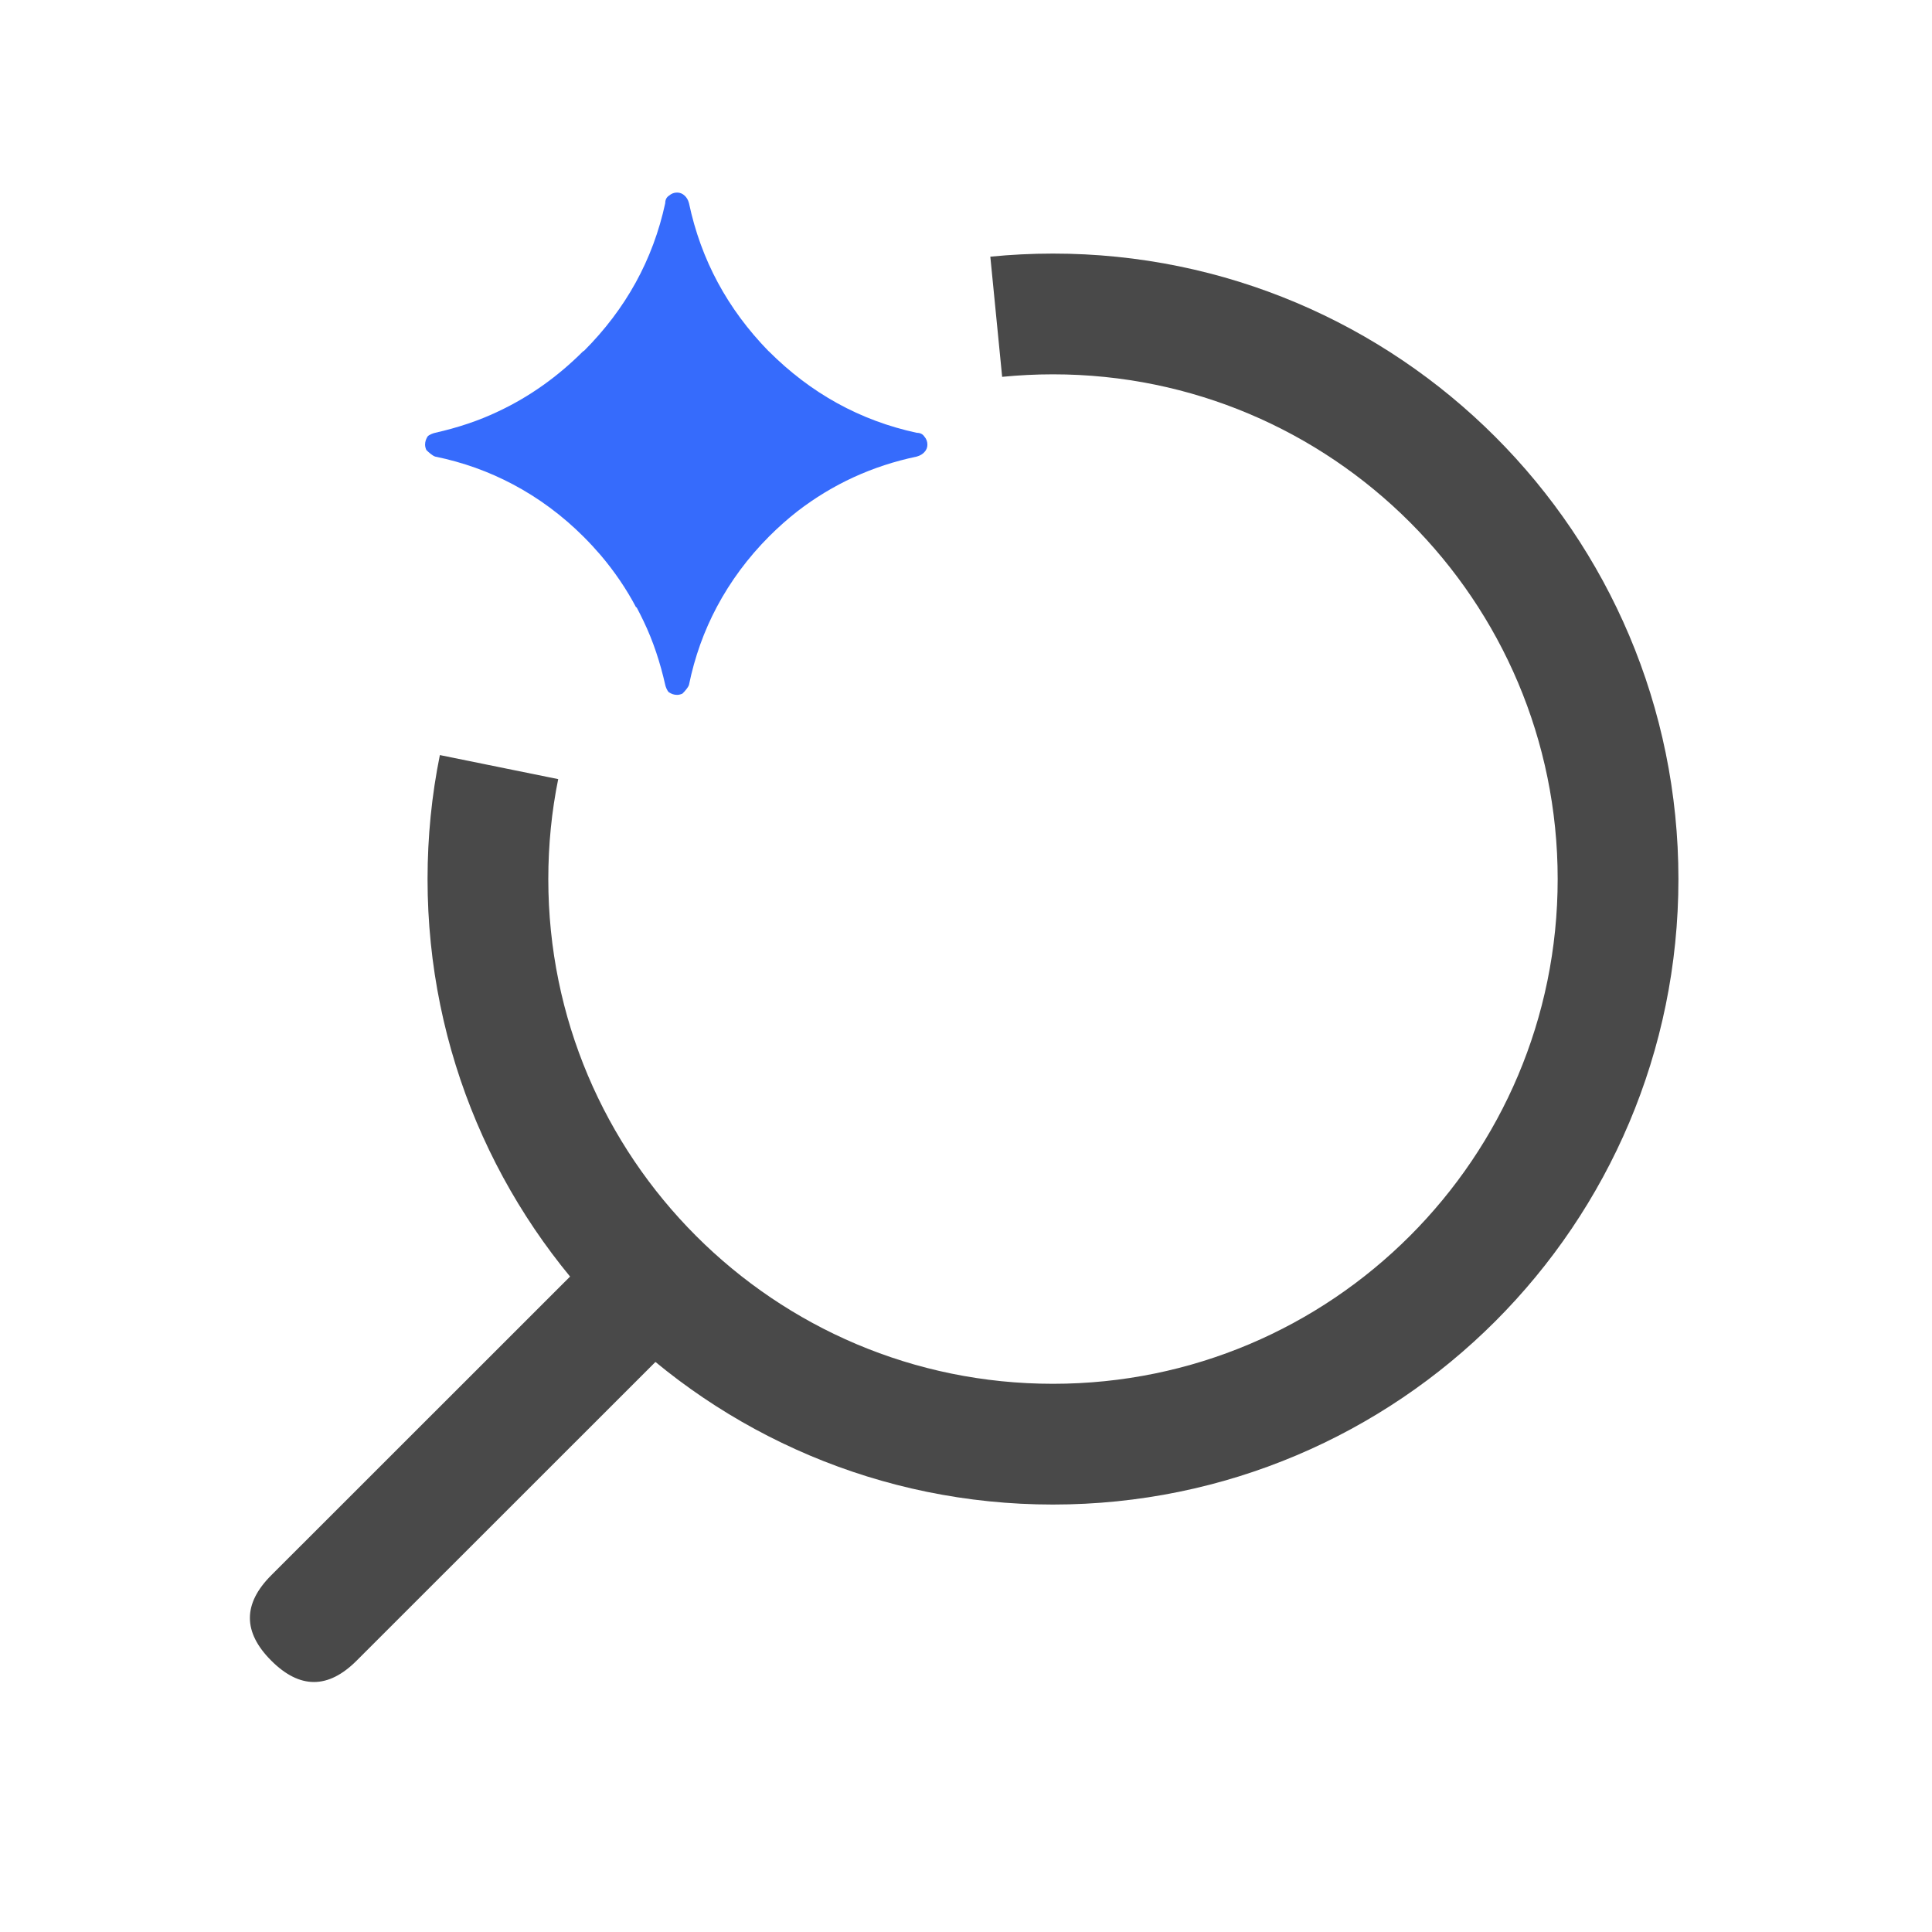
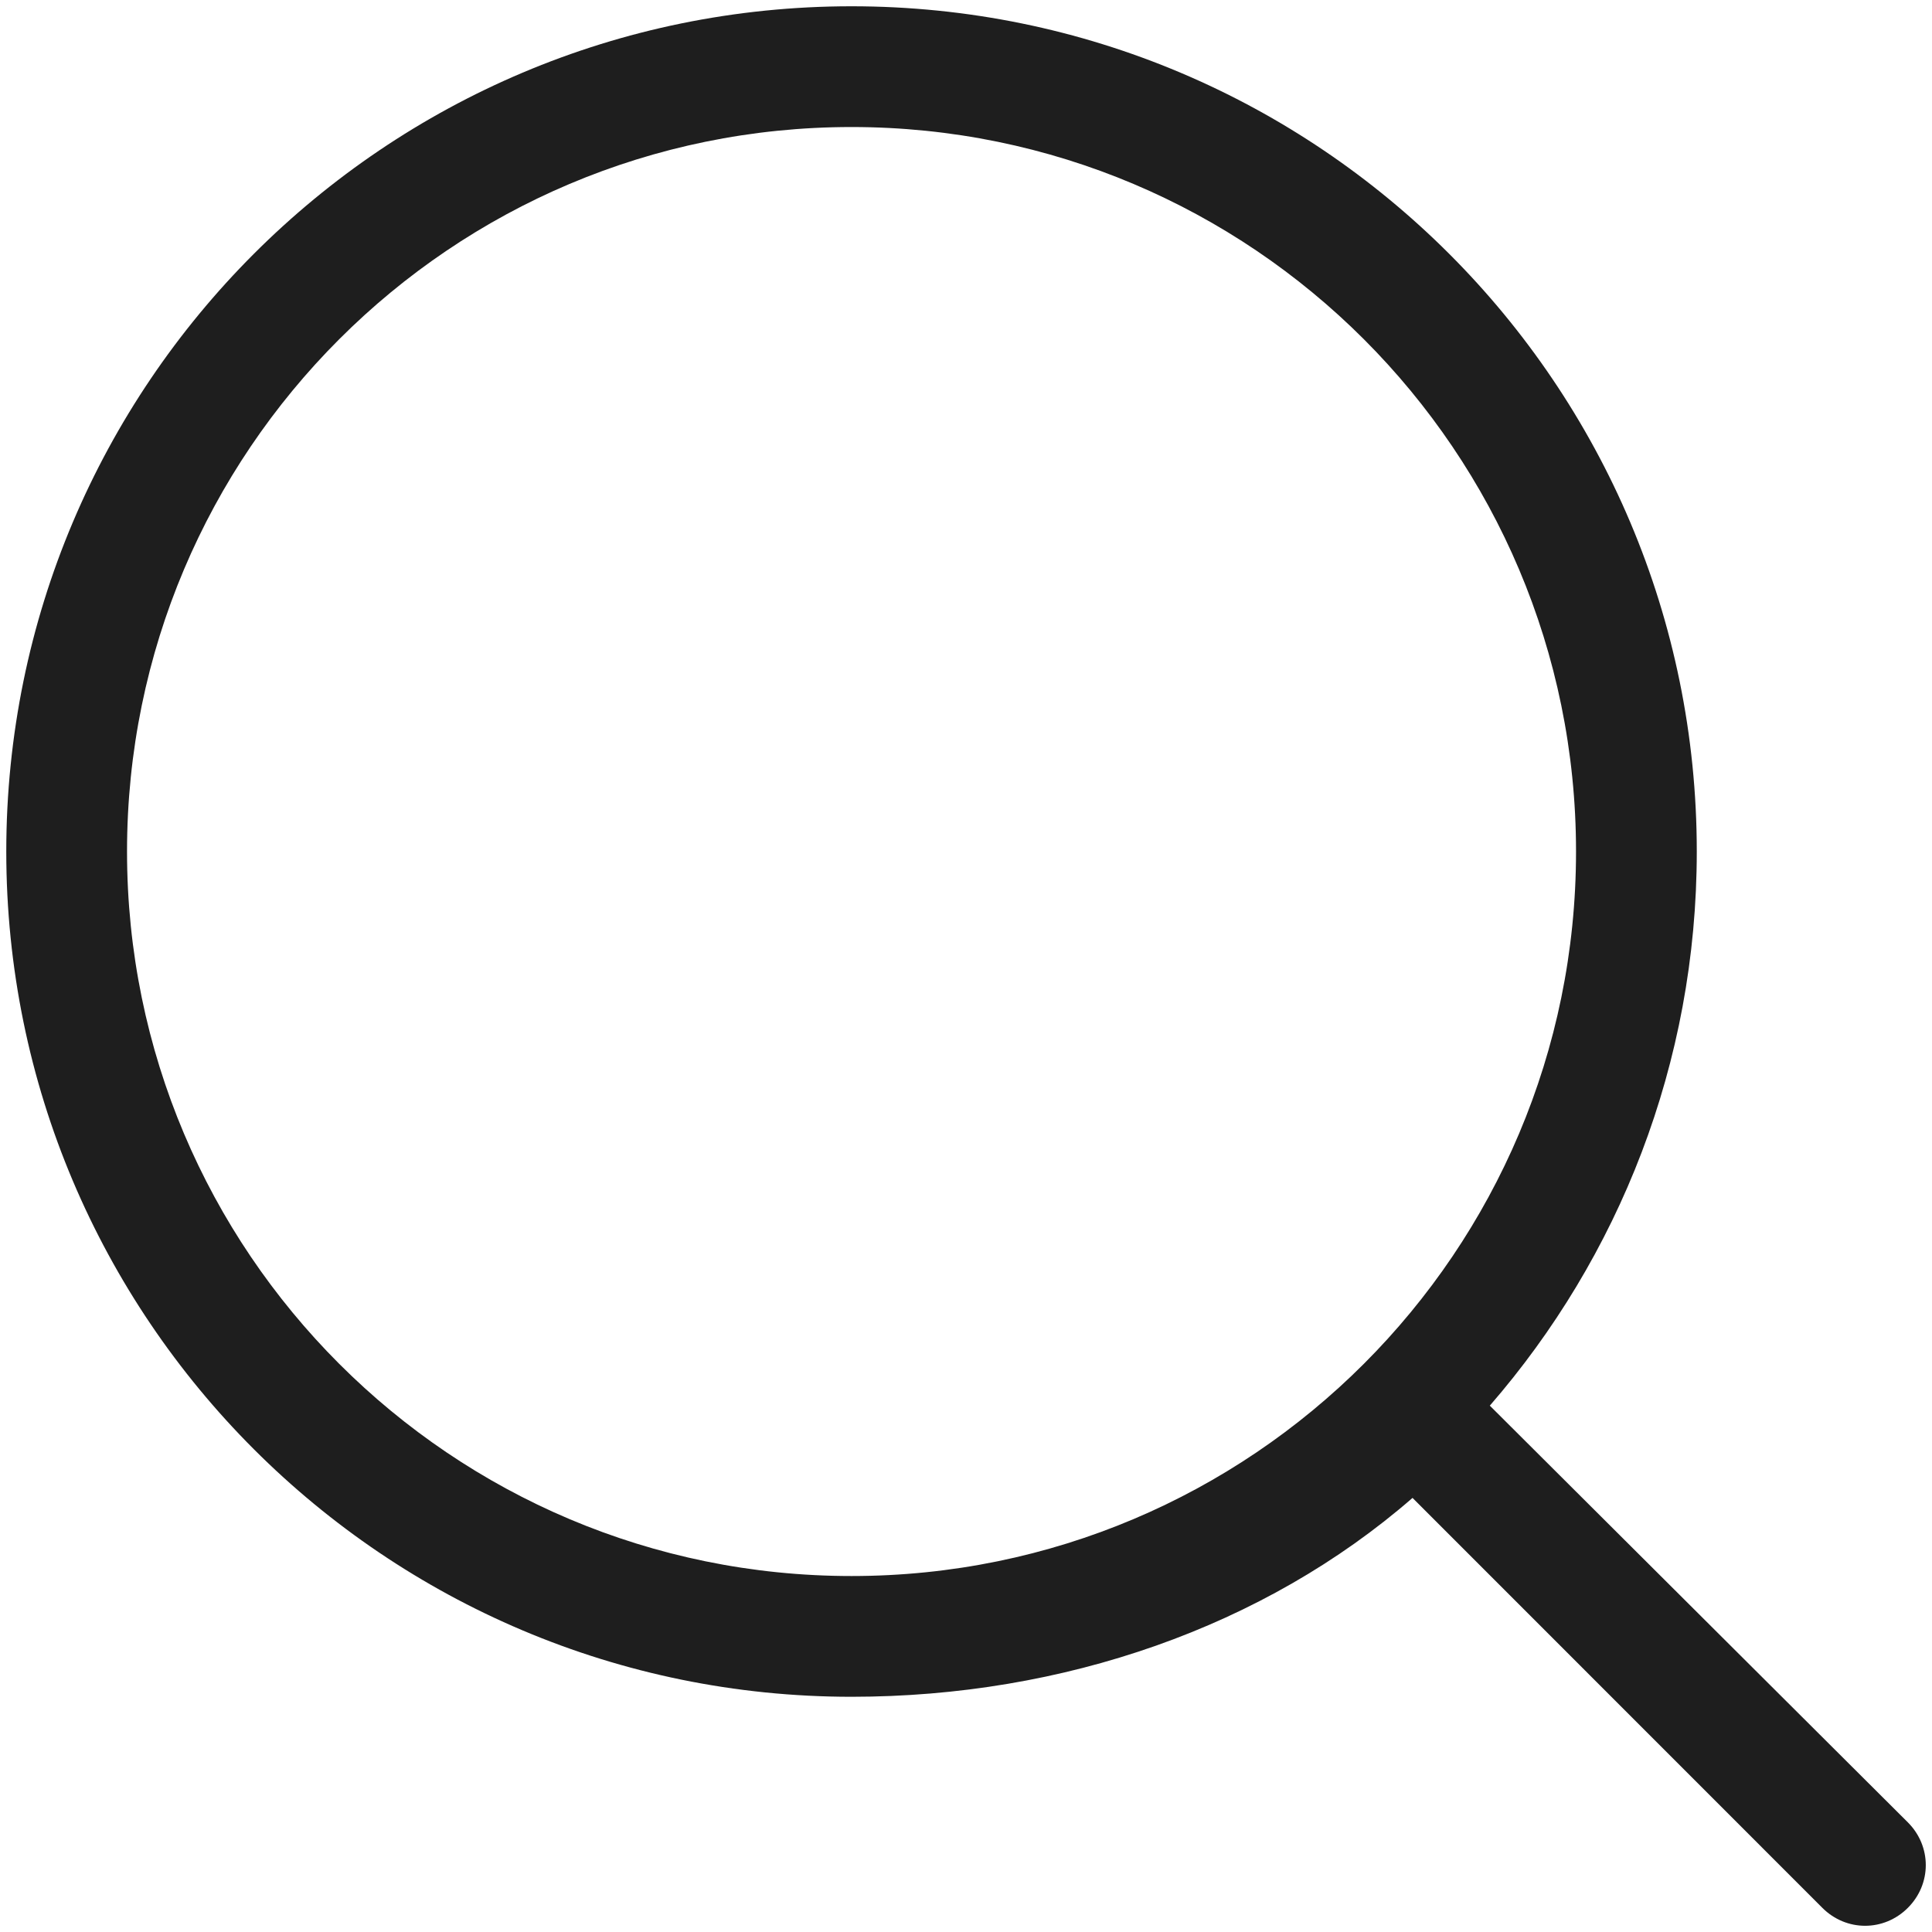
- <svg xmlns="http://www.w3.org/2000/svg" viewBox="0 0 20 20" width="20" height="20" fill="none">
-   <mask id="mask_3" width="20" height="20" x="0" y="0" maskUnits="objectBoundingBox">
-     <g filter="url(#pixso_custom_mask_type_outline)">
-       <g id="clip719_50551">
-         <rect id="矩形 543500" width="20" height="20" x="0" y="0" fill="rgb(255,255,255)" transform="matrix(-1,0,0,1,20,0)" />
-       </g>
-     </g>
-   </mask>
-   <defs>
-     <filter id="pixso_custom_mask_type_outline">
-       <feColorMatrix type="matrix" values="0 0 0 0 1 0 0 0 0 1 0 0 0 0 1 0 0 0 1 0 " />
-     </filter>
-   </defs>
-   <mask id="mask_2" width="20" height="20" x="0" y="0" maskUnits="objectBoundingBox">
-     <g filter="url(#pixso_custom_mask_type_outline)">
-       <g id="clip719_50550">
-         <rect id="矩形 543501" width="20" height="20" x="0" y="0" fill="rgb(255,255,255)" transform="matrix(-1,0,0,1,20,0)" />
-       </g>
-     </g>
-   </mask>
-   <rect id="ic_search" width="20" height="20" x="0" y="0" transform="matrix(-1,0,0,1,20,0)" />
-   <rect id="矩形 543499" width="20" height="20" x="0" y="0" fill="rgb(255,255,255)" fill-opacity="0" transform="matrix(-1,0,0,1,20,0)" />
-   <g id="clip path group" mask="url(#mask_2)">
-     <g id="组合 225286">
-       <g id="clip path group" mask="url(#mask_3)">
-         <g id="组合 225288">
-           <path id="矢量 6230" d="M0.002 9.994C0.002 8.431 -0.002 6.869 0.002 5.306C-0.002 4.548 0.094 3.79 0.277 3.06C0.689 1.515 1.698 0.594 3.248 0.235C4.023 0.069 4.819 -0.015 5.61 0.002C8.606 0.002 11.598 0.002 14.602 0.002C15.352 -0.006 16.11 0.081 16.843 0.256C18.439 0.648 19.402 1.656 19.76 3.252C19.931 3.998 20.002 4.769 19.998 5.54C19.998 8.569 19.998 11.598 19.998 14.623C20.002 15.373 19.919 16.119 19.744 16.848C19.352 18.448 18.335 19.398 16.748 19.765C15.969 19.931 15.173 20.01 14.377 19.998C11.393 19.998 8.414 19.998 5.431 19.998C4.669 20.006 3.91 19.919 3.164 19.744C1.564 19.356 0.602 18.34 0.239 16.735C0.052 15.927 0.002 15.115 0.002 14.294C0.002 12.86 0.002 11.427 0.002 9.994Z" fill="rgb(255,255,255)" fill-opacity="0" fill-rule="evenodd" transform="matrix(-1,0,0,1,20.0019,-0.00209045)" />
-           <circle id="椭圆 2858" cx="10" cy="10" r="10" fill="rgb(255,255,255)" fill-opacity="0" transform="matrix(-1,0,0,1,20,0)" />
-         </g>
-       </g>
-       <path id="矢量 6231" d="M7.077 14.154C3.167 14.154 0 10.983 0 7.077C0 3.167 3.167 0 7.077 0C10.983 0 14.154 3.167 14.154 7.077C14.154 8.738 13.567 10.351 12.496 11.627L15.819 14.946C15.934 15.065 16 15.22 16 15.385C16 15.721 15.721 16 15.385 16C15.22 16 15.065 15.934 14.946 15.819L11.627 12.496C10.351 13.567 8.738 14.154 7.077 14.154ZM1.641 9.227C1.231 8.189 1.231 7.077 1.231 7.077C1.231 5.961 1.641 4.923 1.641 4.923C2.084 3.799 2.942 2.942 2.942 2.942C3.795 2.084 4.923 1.641 4.923 1.641C5.961 1.231 7.077 1.231 7.077 1.231C8.189 1.231 9.227 1.641 9.227 1.641C10.355 2.084 11.208 2.942 11.208 2.942C12.066 3.799 12.513 4.923 12.513 4.923C12.923 5.961 12.923 7.077 12.923 7.077C12.923 8.189 12.513 9.227 12.513 9.227C12.066 10.351 11.208 11.208 11.208 11.208C10.355 12.066 9.227 12.509 9.227 12.509C8.189 12.923 7.077 12.923 7.077 12.923C5.961 12.923 4.923 12.509 4.923 12.509C3.795 12.066 2.942 11.208 2.942 11.208C2.084 10.351 1.641 9.227 1.641 9.227Z" opacity="0" fill="rgb(73,73,73)" fill-rule="evenodd" transform="matrix(-1,0,0,1,18,2)" />
-       <path id="矢量 6232" d="M11.646 12.821C10.375 13.825 8.804 14.375 7.188 14.375C3.217 14.375 0 11.154 0 7.188C0 3.217 3.217 0 7.188 0C11.154 0 14.375 3.217 14.375 7.188C14.375 8.804 13.825 10.375 12.821 11.646L16.212 15.033C16.367 15.192 16.458 15.4 16.458 15.625C16.458 16.083 16.083 16.458 15.625 16.458C15.4 16.458 15.192 16.367 15.033 16.212L11.646 12.821ZM12.708 7.188C12.708 4.9 11.088 3.283 11.088 3.283C9.471 1.667 7.188 1.667 7.188 1.667C4.9 1.667 3.283 3.283 3.283 3.283C1.667 4.9 1.667 7.188 1.667 7.188C1.667 9.471 3.283 11.088 3.283 11.088C4.9 12.708 7.188 12.708 7.188 12.708C9.471 12.708 11.088 11.088 11.088 11.088C12.708 9.471 12.708 7.188 12.708 7.188Z" fill="rgb(255,255,255)" fill-opacity="0" fill-rule="evenodd" transform="matrix(-1,0,0,1,18.125,1.875)" />
-     </g>
-   </g>
-   <path id="合并" d="M3.011 4.292C2.986 4.34 2.961 4.388 2.938 4.437C2.838 4.645 2.766 4.866 2.714 5.096C2.711 5.112 2.695 5.158 2.675 5.174C2.649 5.19 2.623 5.2 2.591 5.2C2.571 5.2 2.552 5.194 2.536 5.187C2.513 5.164 2.477 5.125 2.468 5.096C2.409 4.807 2.312 4.538 2.179 4.288C2.039 4.025 1.857 3.778 1.637 3.558C1.543 3.464 1.446 3.378 1.345 3.299C0.98 3.018 0.569 2.829 0.11 2.733C0.075 2.723 0.049 2.707 0.032 2.688C0.01 2.665 0 2.639 0 2.61C0 2.577 0.01 2.551 0.032 2.525C0.049 2.5 0.075 2.487 0.11 2.487C0.698 2.36 1.207 2.078 1.642 1.643C1.643 1.642 1.645 1.641 1.646 1.64C2.069 1.205 2.344 0.697 2.468 0.11C2.477 0.075 2.494 0.049 2.513 0.032C2.536 0.01 2.562 0 2.591 0C2.623 0 2.649 0.01 2.675 0.032C2.701 0.049 2.714 0.075 2.714 0.11C2.841 0.697 3.122 1.205 3.555 1.639C3.56 1.641 3.563 1.642 3.564 1.643C3.827 1.906 4.119 2.113 4.437 2.263C4.645 2.363 4.866 2.435 5.096 2.487C5.112 2.49 5.158 2.506 5.174 2.525C5.19 2.551 5.2 2.577 5.2 2.61C5.2 2.629 5.194 2.649 5.187 2.665C5.164 2.688 5.125 2.723 5.096 2.733C4.807 2.792 4.538 2.889 4.288 3.022C4.026 3.161 3.779 3.343 3.559 3.563L3.558 3.564C3.496 3.626 3.438 3.689 3.382 3.754C3.239 3.923 3.116 4.103 3.015 4.295L3.011 4.292L3.011 4.292Z" fill="rgb(54,107,252)" fill-rule="evenodd" transform="matrix(-1,0,0,1,9.60039,1.99336)" />
-   <g id="组合 225285">
-     <path id="椭圆 2858" d="M10.313 3.279C10.506 3.26 10.702 3.25 10.9 3.25C14.131 3.25 16.75 5.869 16.75 9.1C16.75 12.331 14.131 14.95 10.9 14.95C7.67 14.95 5.051 12.331 5.051 9.1C5.051 8.703 5.09 8.315 5.166 7.941" stroke="rgb(73,73,73)" stroke-width="1.25" />
-     <path id="直线 567" d="M0 -0.625L5.091 -0.624C5.508 -0.624 5.716 -0.416 5.716 0.001C5.716 0.418 5.508 0.626 5.091 0.626L-0 0.625L0 -0.625ZM5.071 -0.604L5.091 -0.624C5.441 -0.624 5.716 -0.349 5.716 0.001C5.716 0.351 5.441 0.626 5.091 0.626L5.071 0.606L5.071 -0.604Z" fill="rgb(73,73,73)" fill-rule="nonzero" transform="matrix(-0.707107,0.707107,-0.707107,-0.707107,6.85059,13.1498)" />
-   </g>
+ <svg xmlns="http://www.w3.org/2000/svg" viewBox="0 0 16 16" width="16" height="16" fill="none">
+   <rect id="通用/其他/搜索_icon_general_search" width="16" height="16" x="0" y="0" />
+   <path id="icon_search" d="M0.052 7.052C0.052 3.186 3.186 0.052 7.052 0.052C10.918 0.052 14.052 3.186 14.052 7.052C14.052 8.808 13.405 10.412 12.338 11.641L15.8 15.092C15.998 15.29 15.998 15.602 15.8 15.8C15.602 15.998 15.29 15.998 15.092 15.8L11.698 12.405C10.47 13.473 8.807 14.052 7.052 14.052C3.186 14.052 0.052 10.918 0.052 7.052ZM1.052 7.052C1.052 3.738 3.738 1.052 7.052 1.052C10.366 1.052 13.052 3.738 13.052 7.052C13.052 10.366 10.366 13.052 7.052 13.052C3.738 13.052 1.052 10.366 1.052 7.052Z" fill="rgb(30,30,30)" fill-rule="evenodd" />
</svg>
